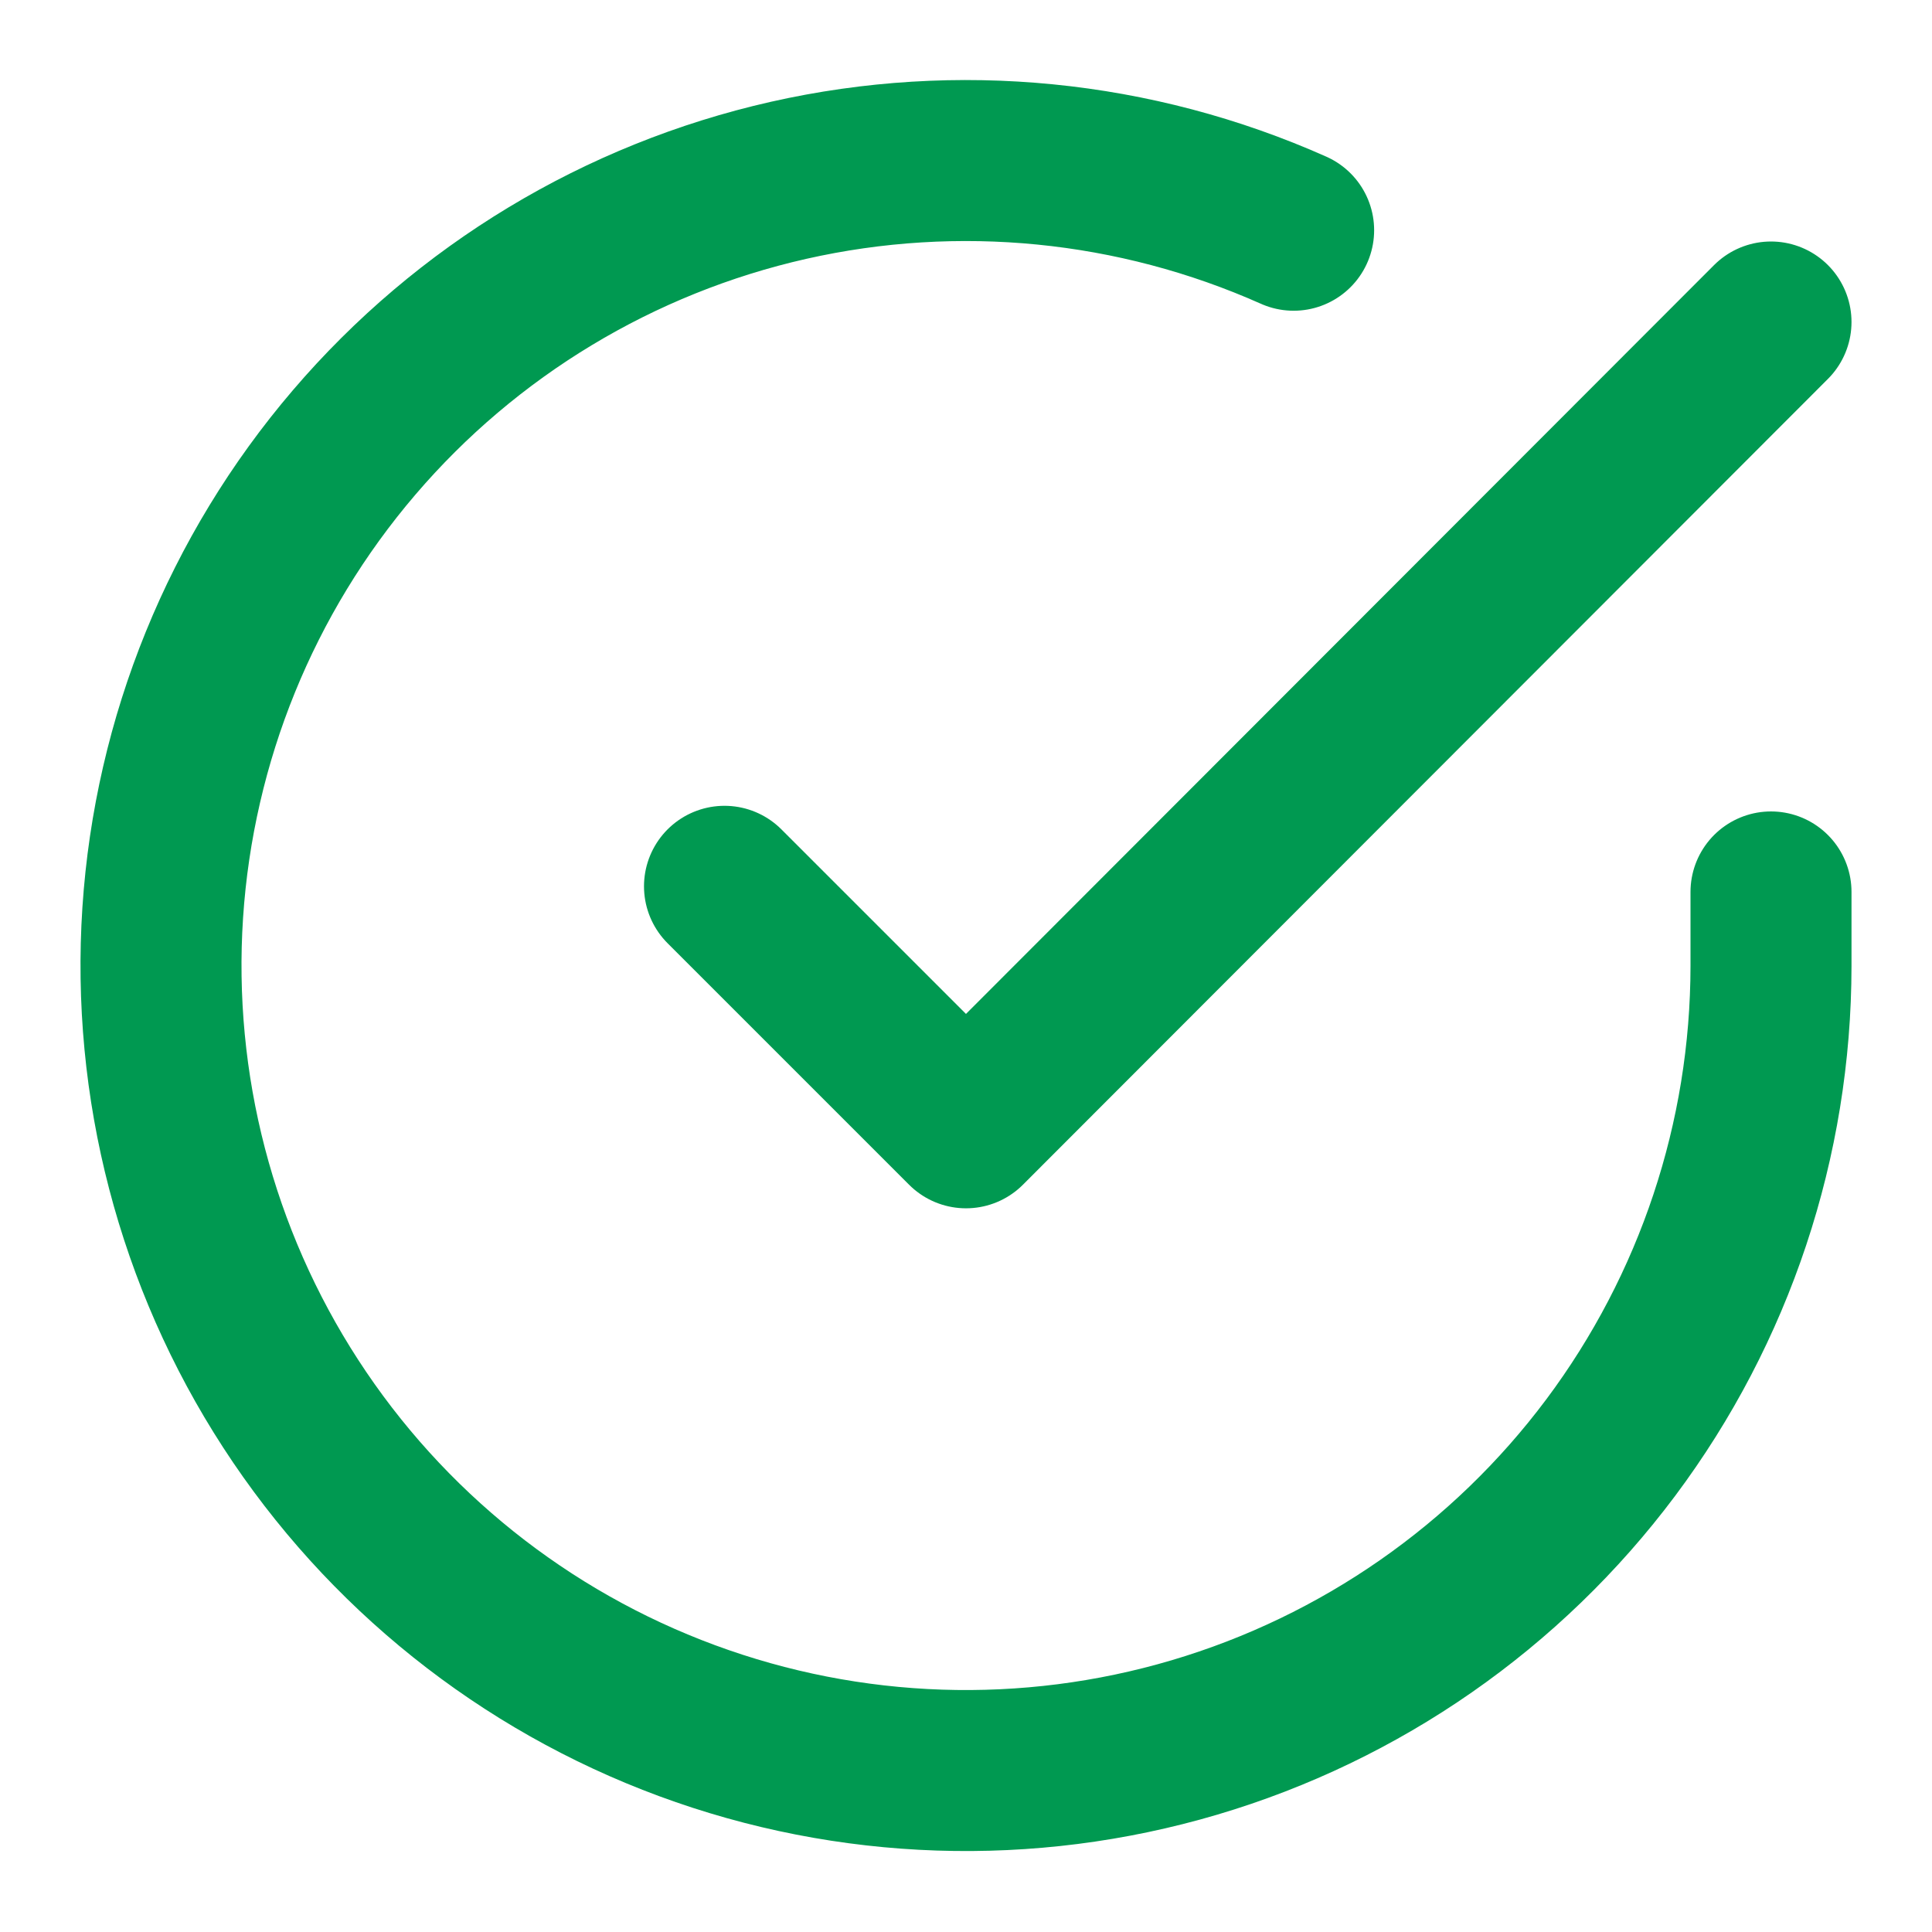
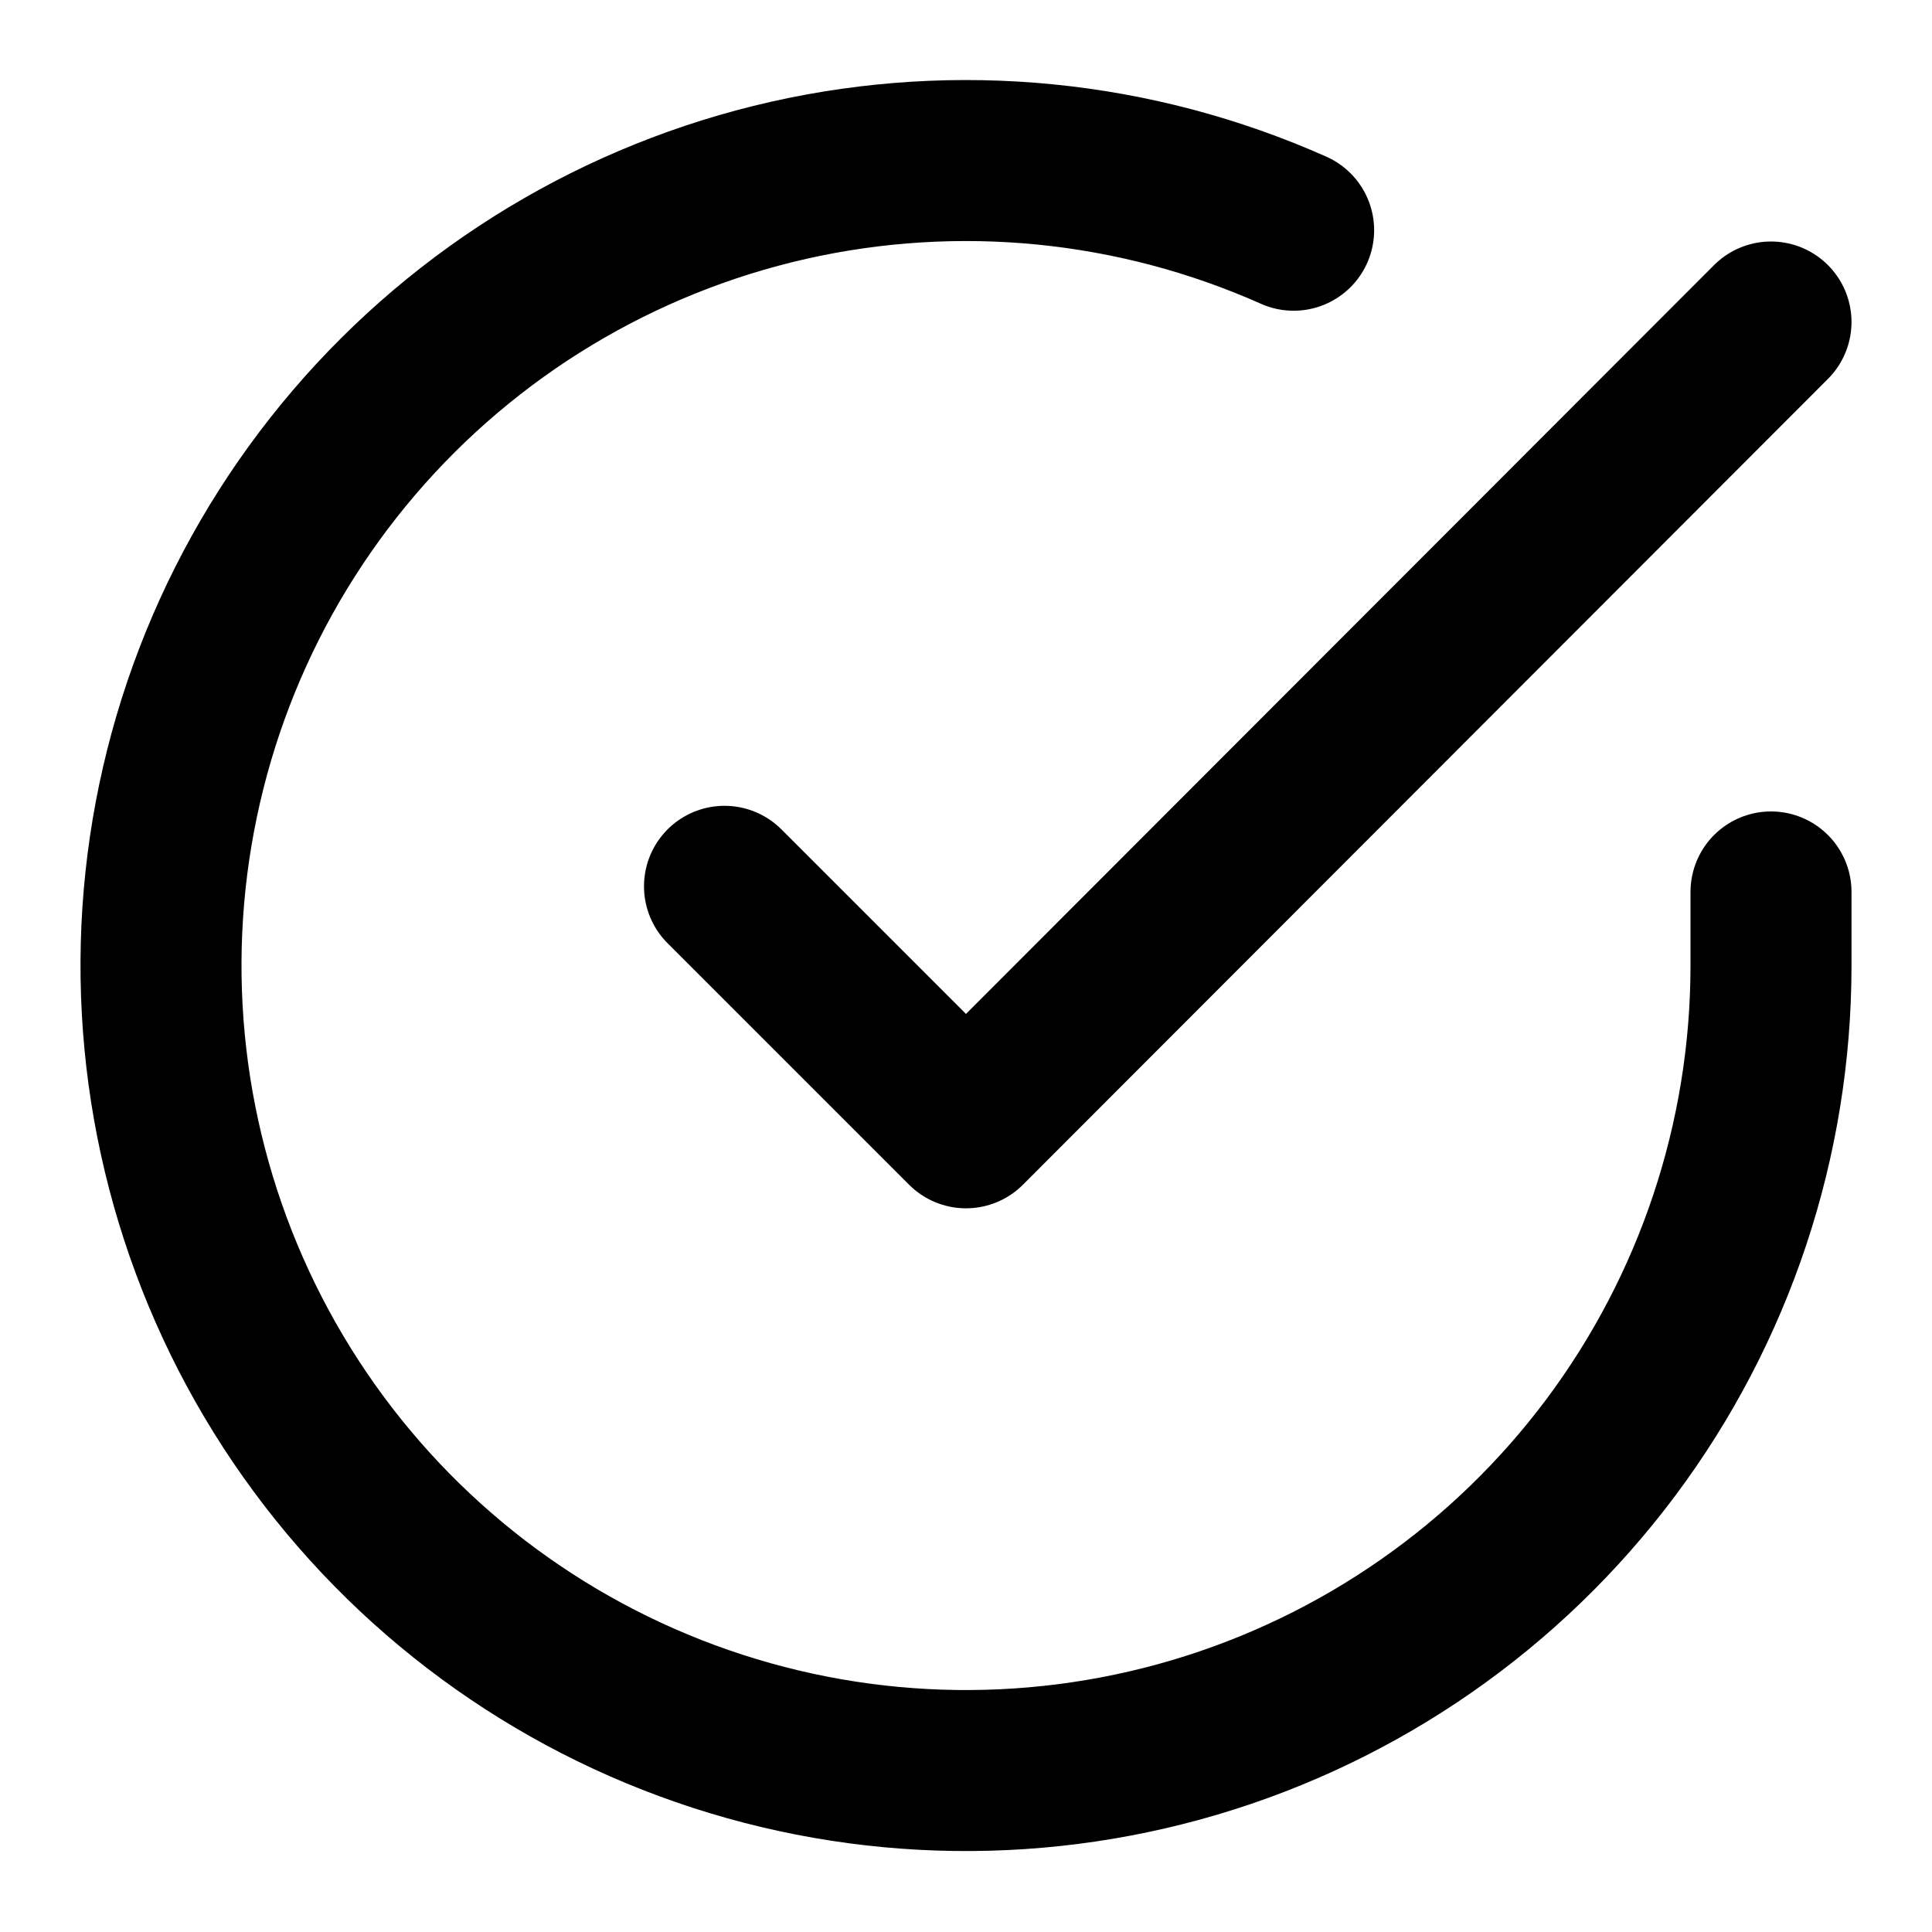
<svg xmlns="http://www.w3.org/2000/svg" width="48" height="48" viewBox="0 0 48 48" fill="none">
-   <path d="M44 22.16V24C43.998 28.313 42.601 32.509 40.019 35.964C37.436 39.418 33.807 41.945 29.671 43.168C25.535 44.391 21.114 44.244 17.069 42.749C13.023 41.255 9.569 38.492 7.222 34.874C4.875 31.256 3.76 26.976 4.043 22.673C4.327 18.369 5.994 14.273 8.797 10.994C11.599 7.716 15.386 5.431 19.592 4.48C23.799 3.53 28.201 3.965 32.14 5.72M44 8L24 28.02L18 22.02" stroke="#009951" stroke-width="4" stroke-linecap="round" stroke-linejoin="round" />
+   <path d="M44 22.16V24C43.998 28.313 42.601 32.509 40.019 35.964C37.436 39.418 33.807 41.945 29.671 43.168C25.535 44.391 21.114 44.244 17.069 42.749C13.023 41.255 9.569 38.492 7.222 34.874C4.875 31.256 3.76 26.976 4.043 22.673C4.327 18.369 5.994 14.273 8.797 10.994C11.599 7.716 15.386 5.431 19.592 4.48C23.799 3.53 28.201 3.965 32.14 5.72M44 8L24 28.02L18 22.02" stroke="currentColor" stroke-width="4" stroke-linecap="round" stroke-linejoin="round" />
</svg>
